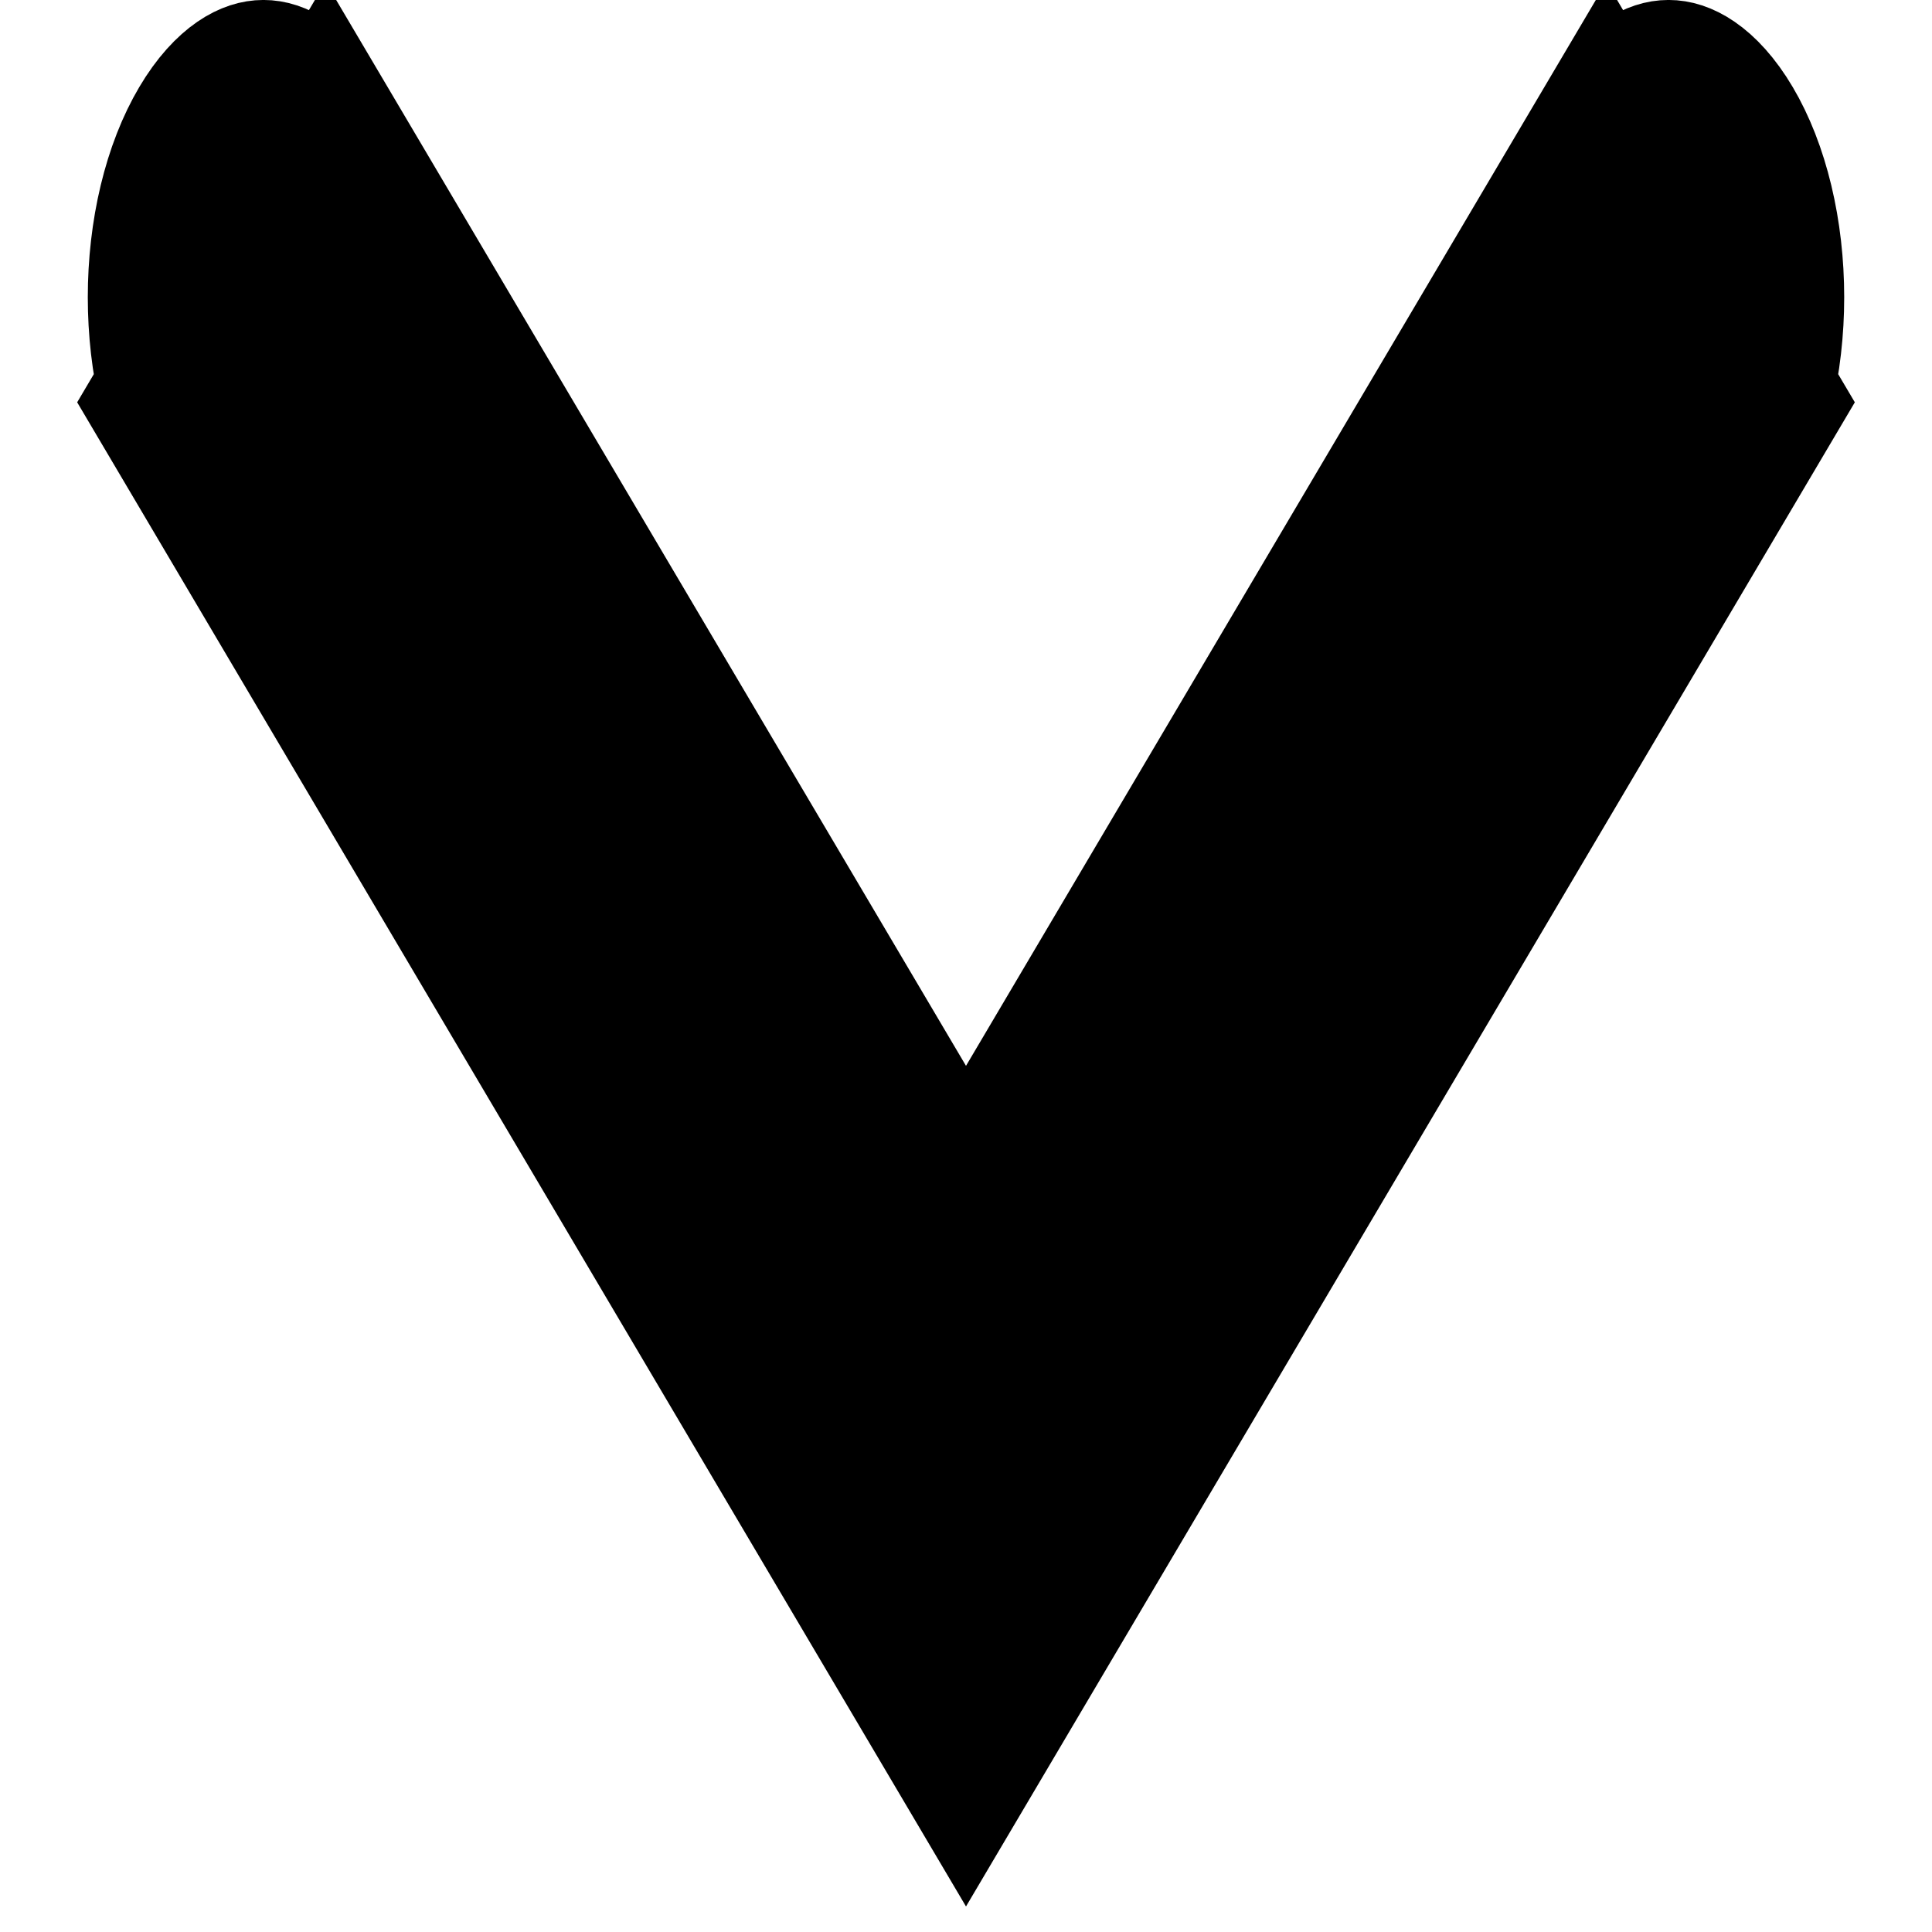
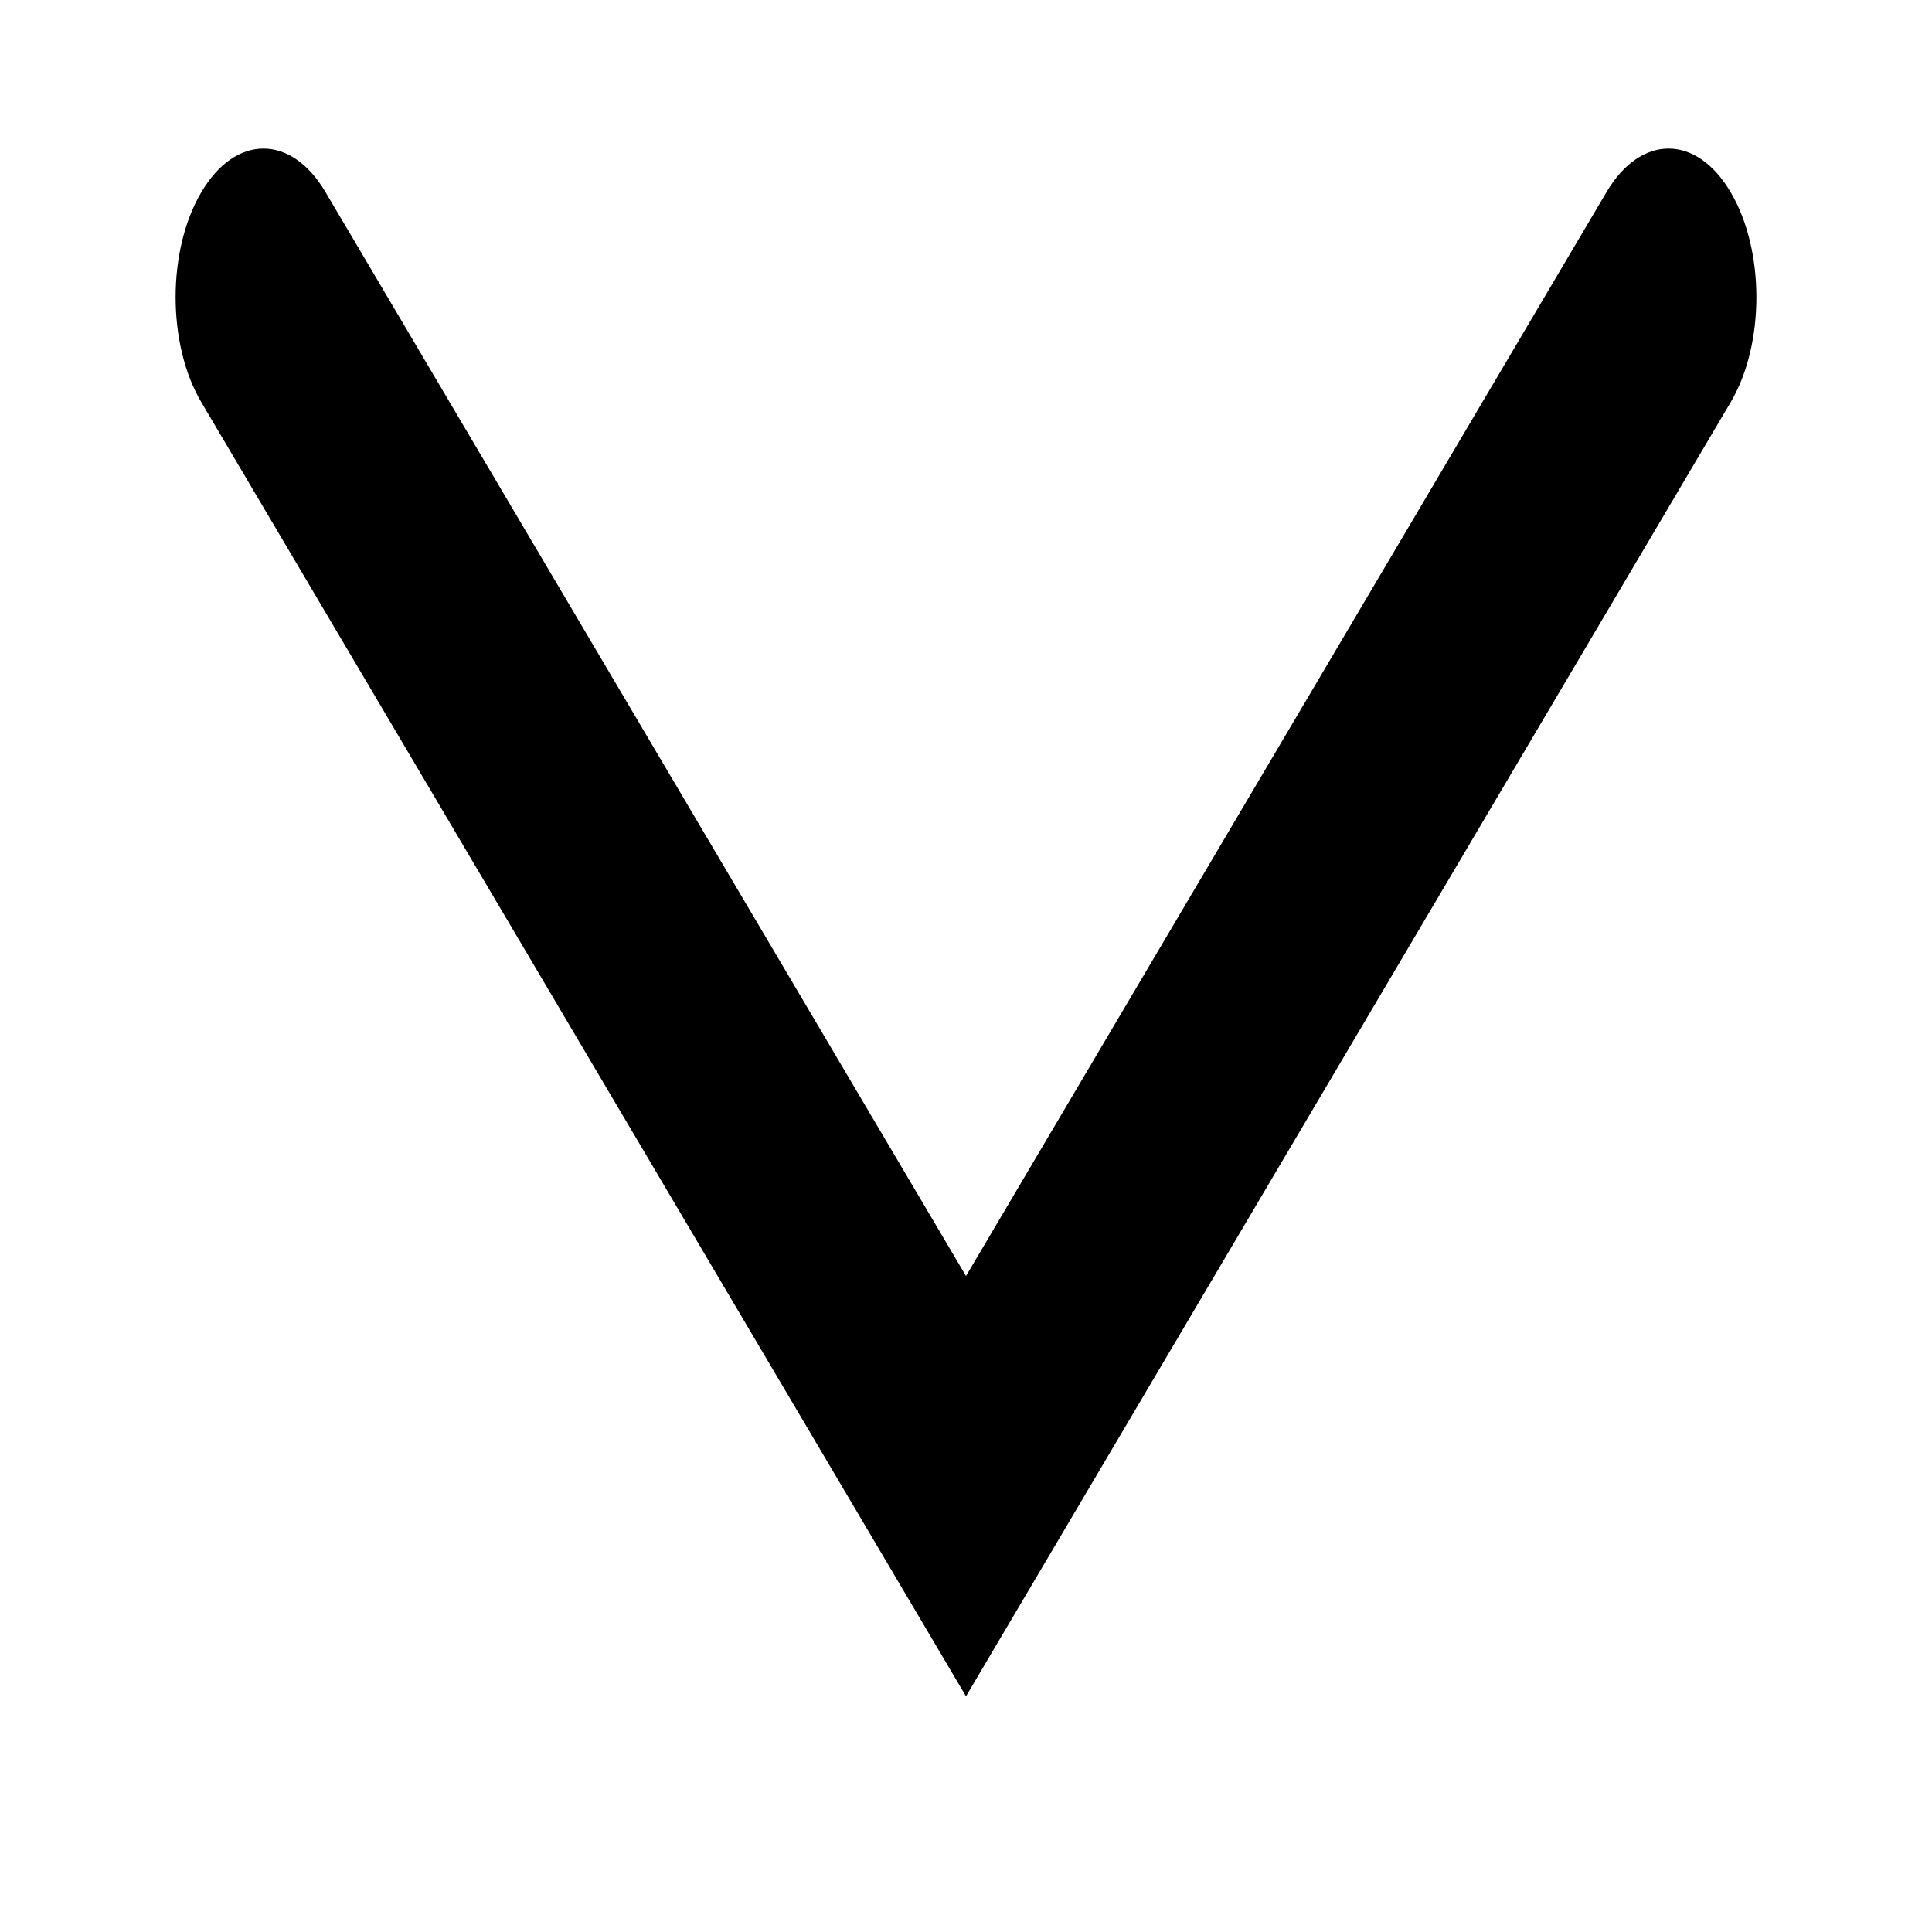
- <svg xmlns="http://www.w3.org/2000/svg" width="1" height="1" viewBox="-2 -1 22 13" stroke="#000000" stroke-width="2" stroke-linecap="round" preserveAspectRatio="none">
+ <svg xmlns="http://www.w3.org/2000/svg" width="1" height="1" viewBox="-2 -1 22 13" stroke="inherit" stroke-width="2" stroke-linecap="round" preserveAspectRatio="none">
  <path d="M1.707 0.293C1.317 -0.098 0.683 -0.098 0.293 0.293C-0.098 0.683 -0.098 1.317 0.293 1.707L1.707 0.293ZM9 9L8.293 9.707L9 10.414L9.707 9.707L9 9ZM17.707 1.707C18.098 1.317 18.098 0.683 17.707 0.293C17.317 -0.098 16.683 -0.098 16.293 0.293L17.707 1.707ZM0.293 1.707L8.293 9.707L9.707 8.293L1.707 0.293L0.293 1.707ZM9.707 9.707L17.707 1.707L16.293 0.293L8.293 8.293L9.707 9.707Z" />
</svg>
